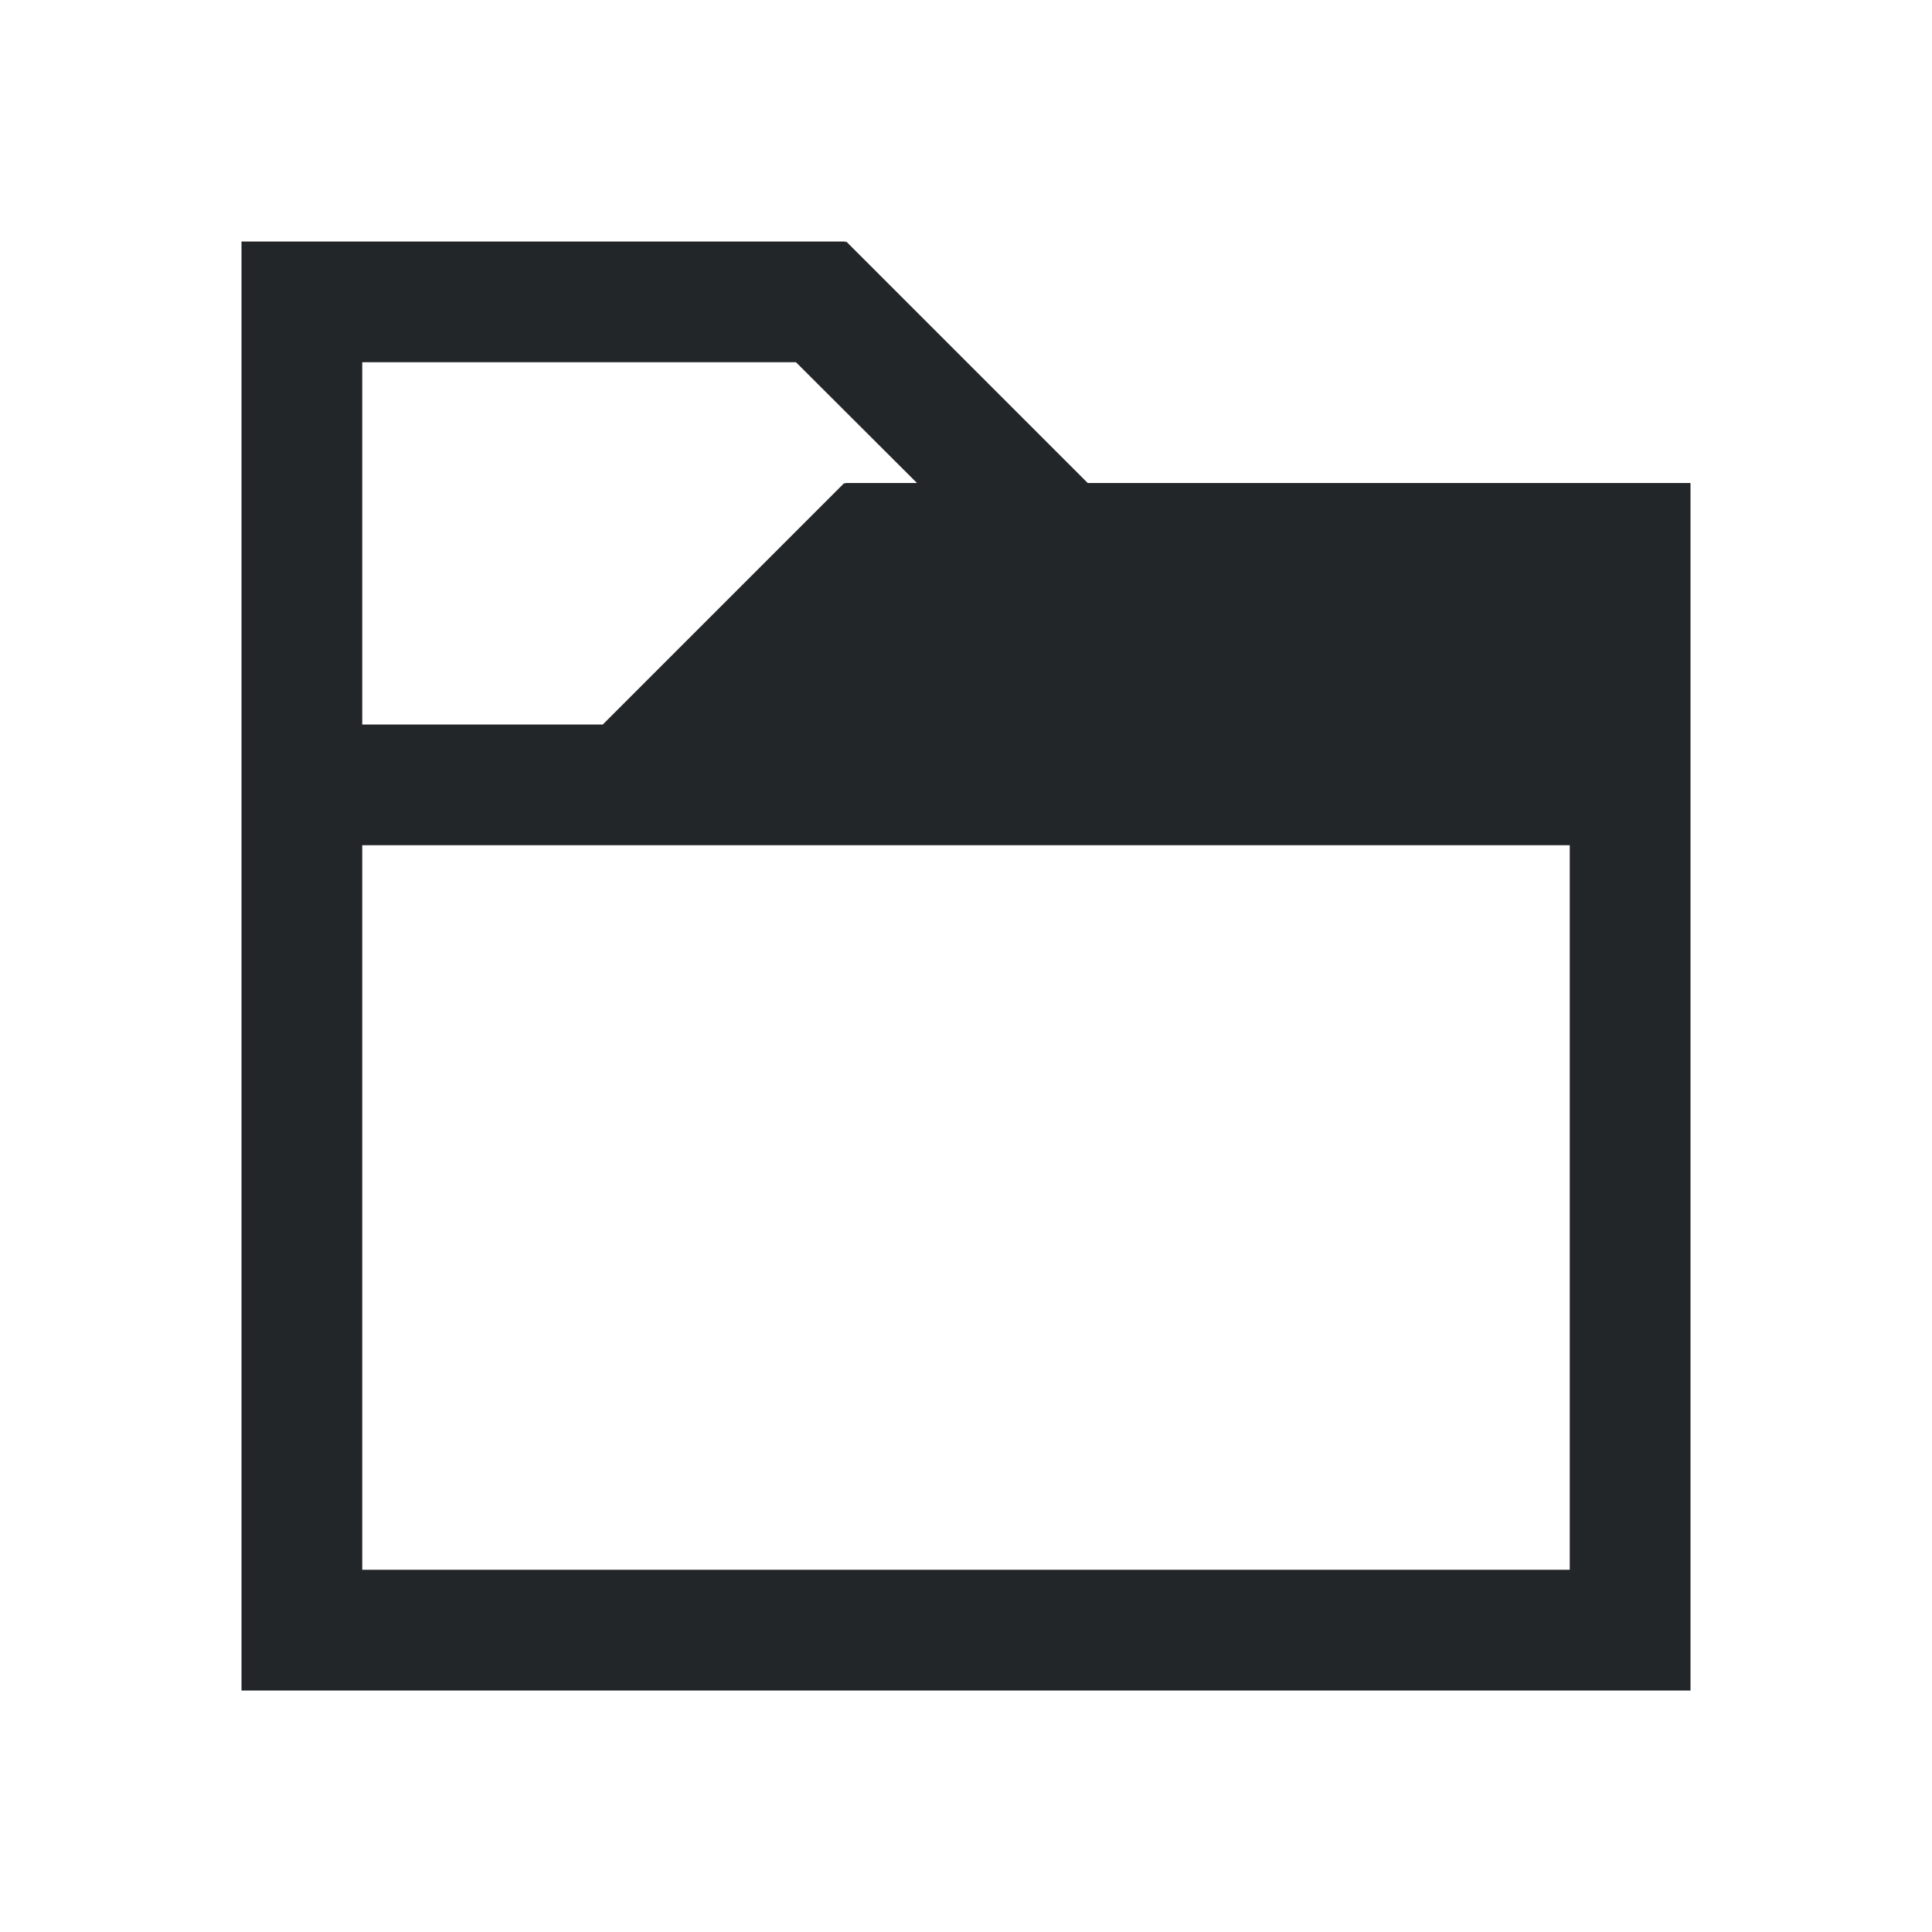
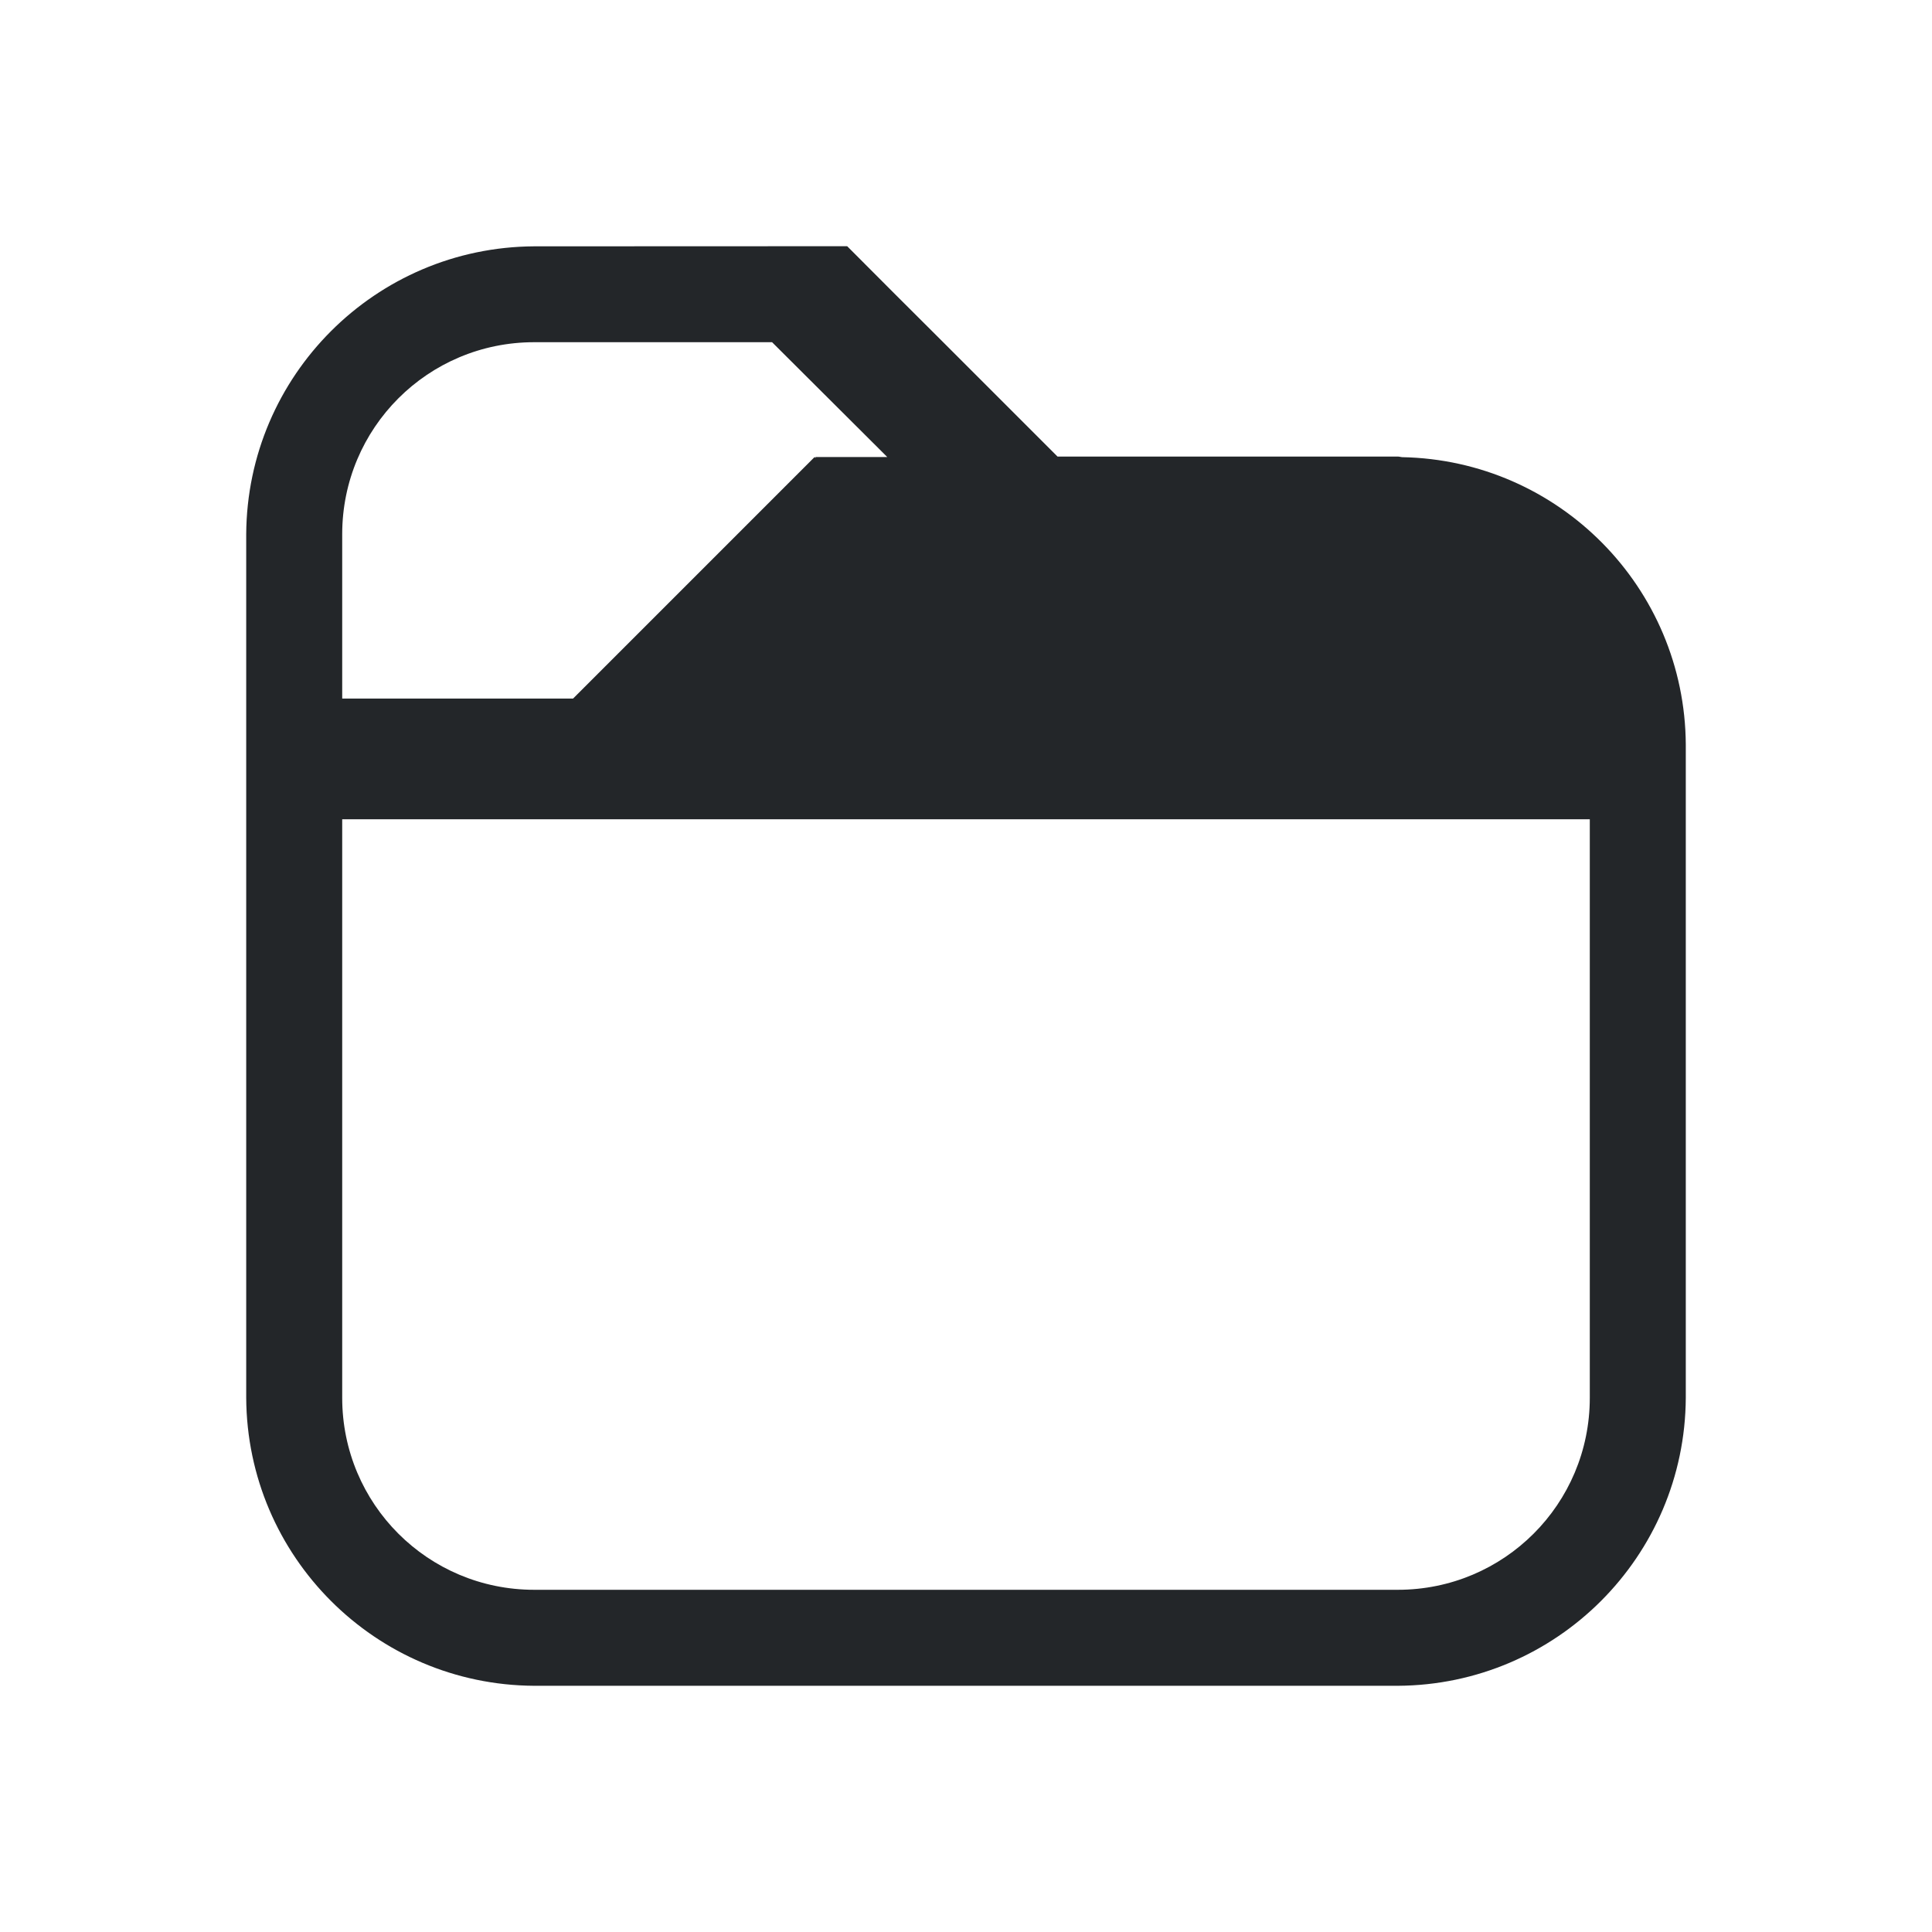
- <svg xmlns="http://www.w3.org/2000/svg" viewBox="0 0 16 16">
-   <path style="fill:#232629;fill-opacity:1;stroke:none" d="M 2 2 L 2 3 L 2 6 L 2 7 L 2 13 L 2 14 L 14 14 L 14 13 L 14 6 L 14 5 L 14 4 L 9.008 4 L 7.008 2 L 7 2.008 L 7 2 L 3 2 L 2 2 z M 3 3 L 6.592 3 L 7.594 4 L 7 4 L 7 4.008 L 6.992 4 L 4.992 6 L 3 6 L 3 3 z M 3 7 L 13 7 L 13 13 L 3 13 L 3 7 z " id="rect4079" />
+ <svg xmlns="http://www.w3.org/2000/svg" viewBox="0 0 16 16" id="svg6">
+   <defs id="defs3051">
+     <style id="current-color-scheme" />
+   </defs>
+   <path d="M4.424 2.04a2.398 2.398 0 0 0-2.385 2.384v7.152a2.398 2.398 0 0 0 2.385 2.385h7.152a2.398 2.398 0 0 0 2.385-2.385v-5.41a2.395 2.395 0 0 0-2.35-2.38c-.012-.001-.023-.005-.035-.005H8.758l-.947-.947-.403-.402-.392-.393zm0 .794h1.97l.954.951h-.594v.008l-.008-.008-2 2H2.834V4.424c0-.88.71-1.59 1.59-1.59zm-1.59 3.951h10.332v4.791c0 .88-.71 1.59-1.59 1.59H4.424c-.88 0-1.59-.71-1.59-1.59z" id="path835" fill="#232629" />
</svg>
